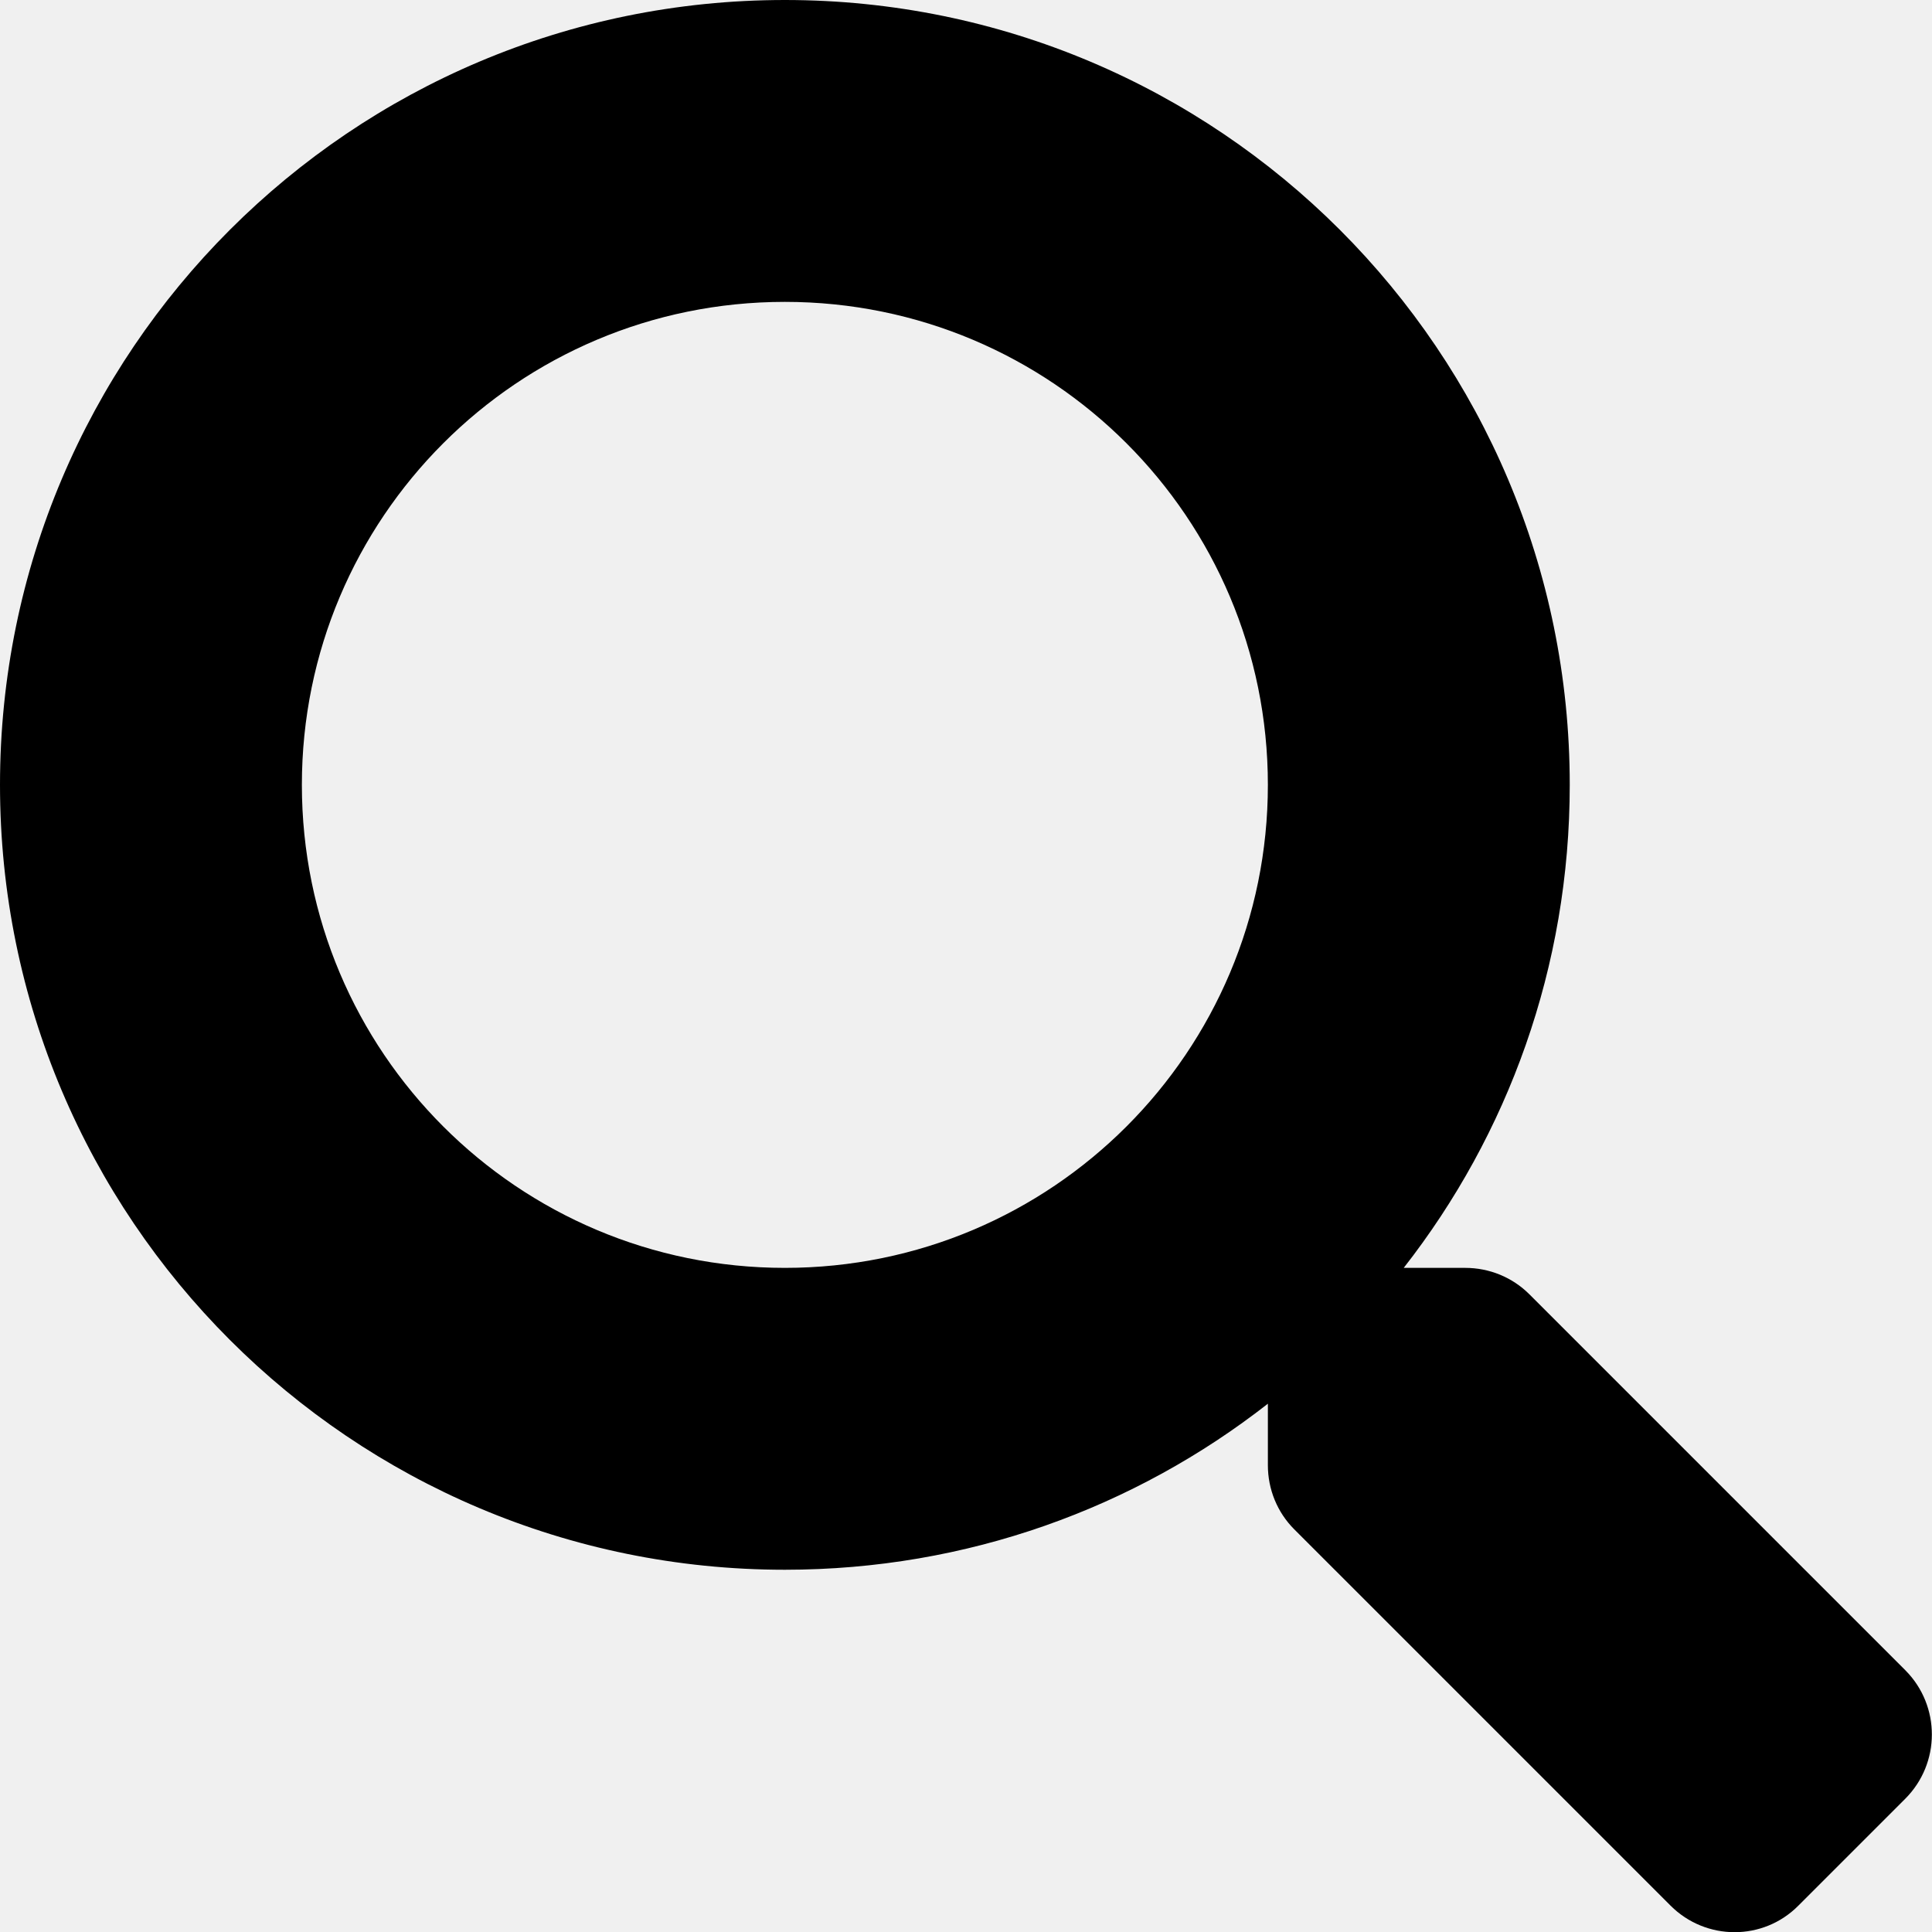
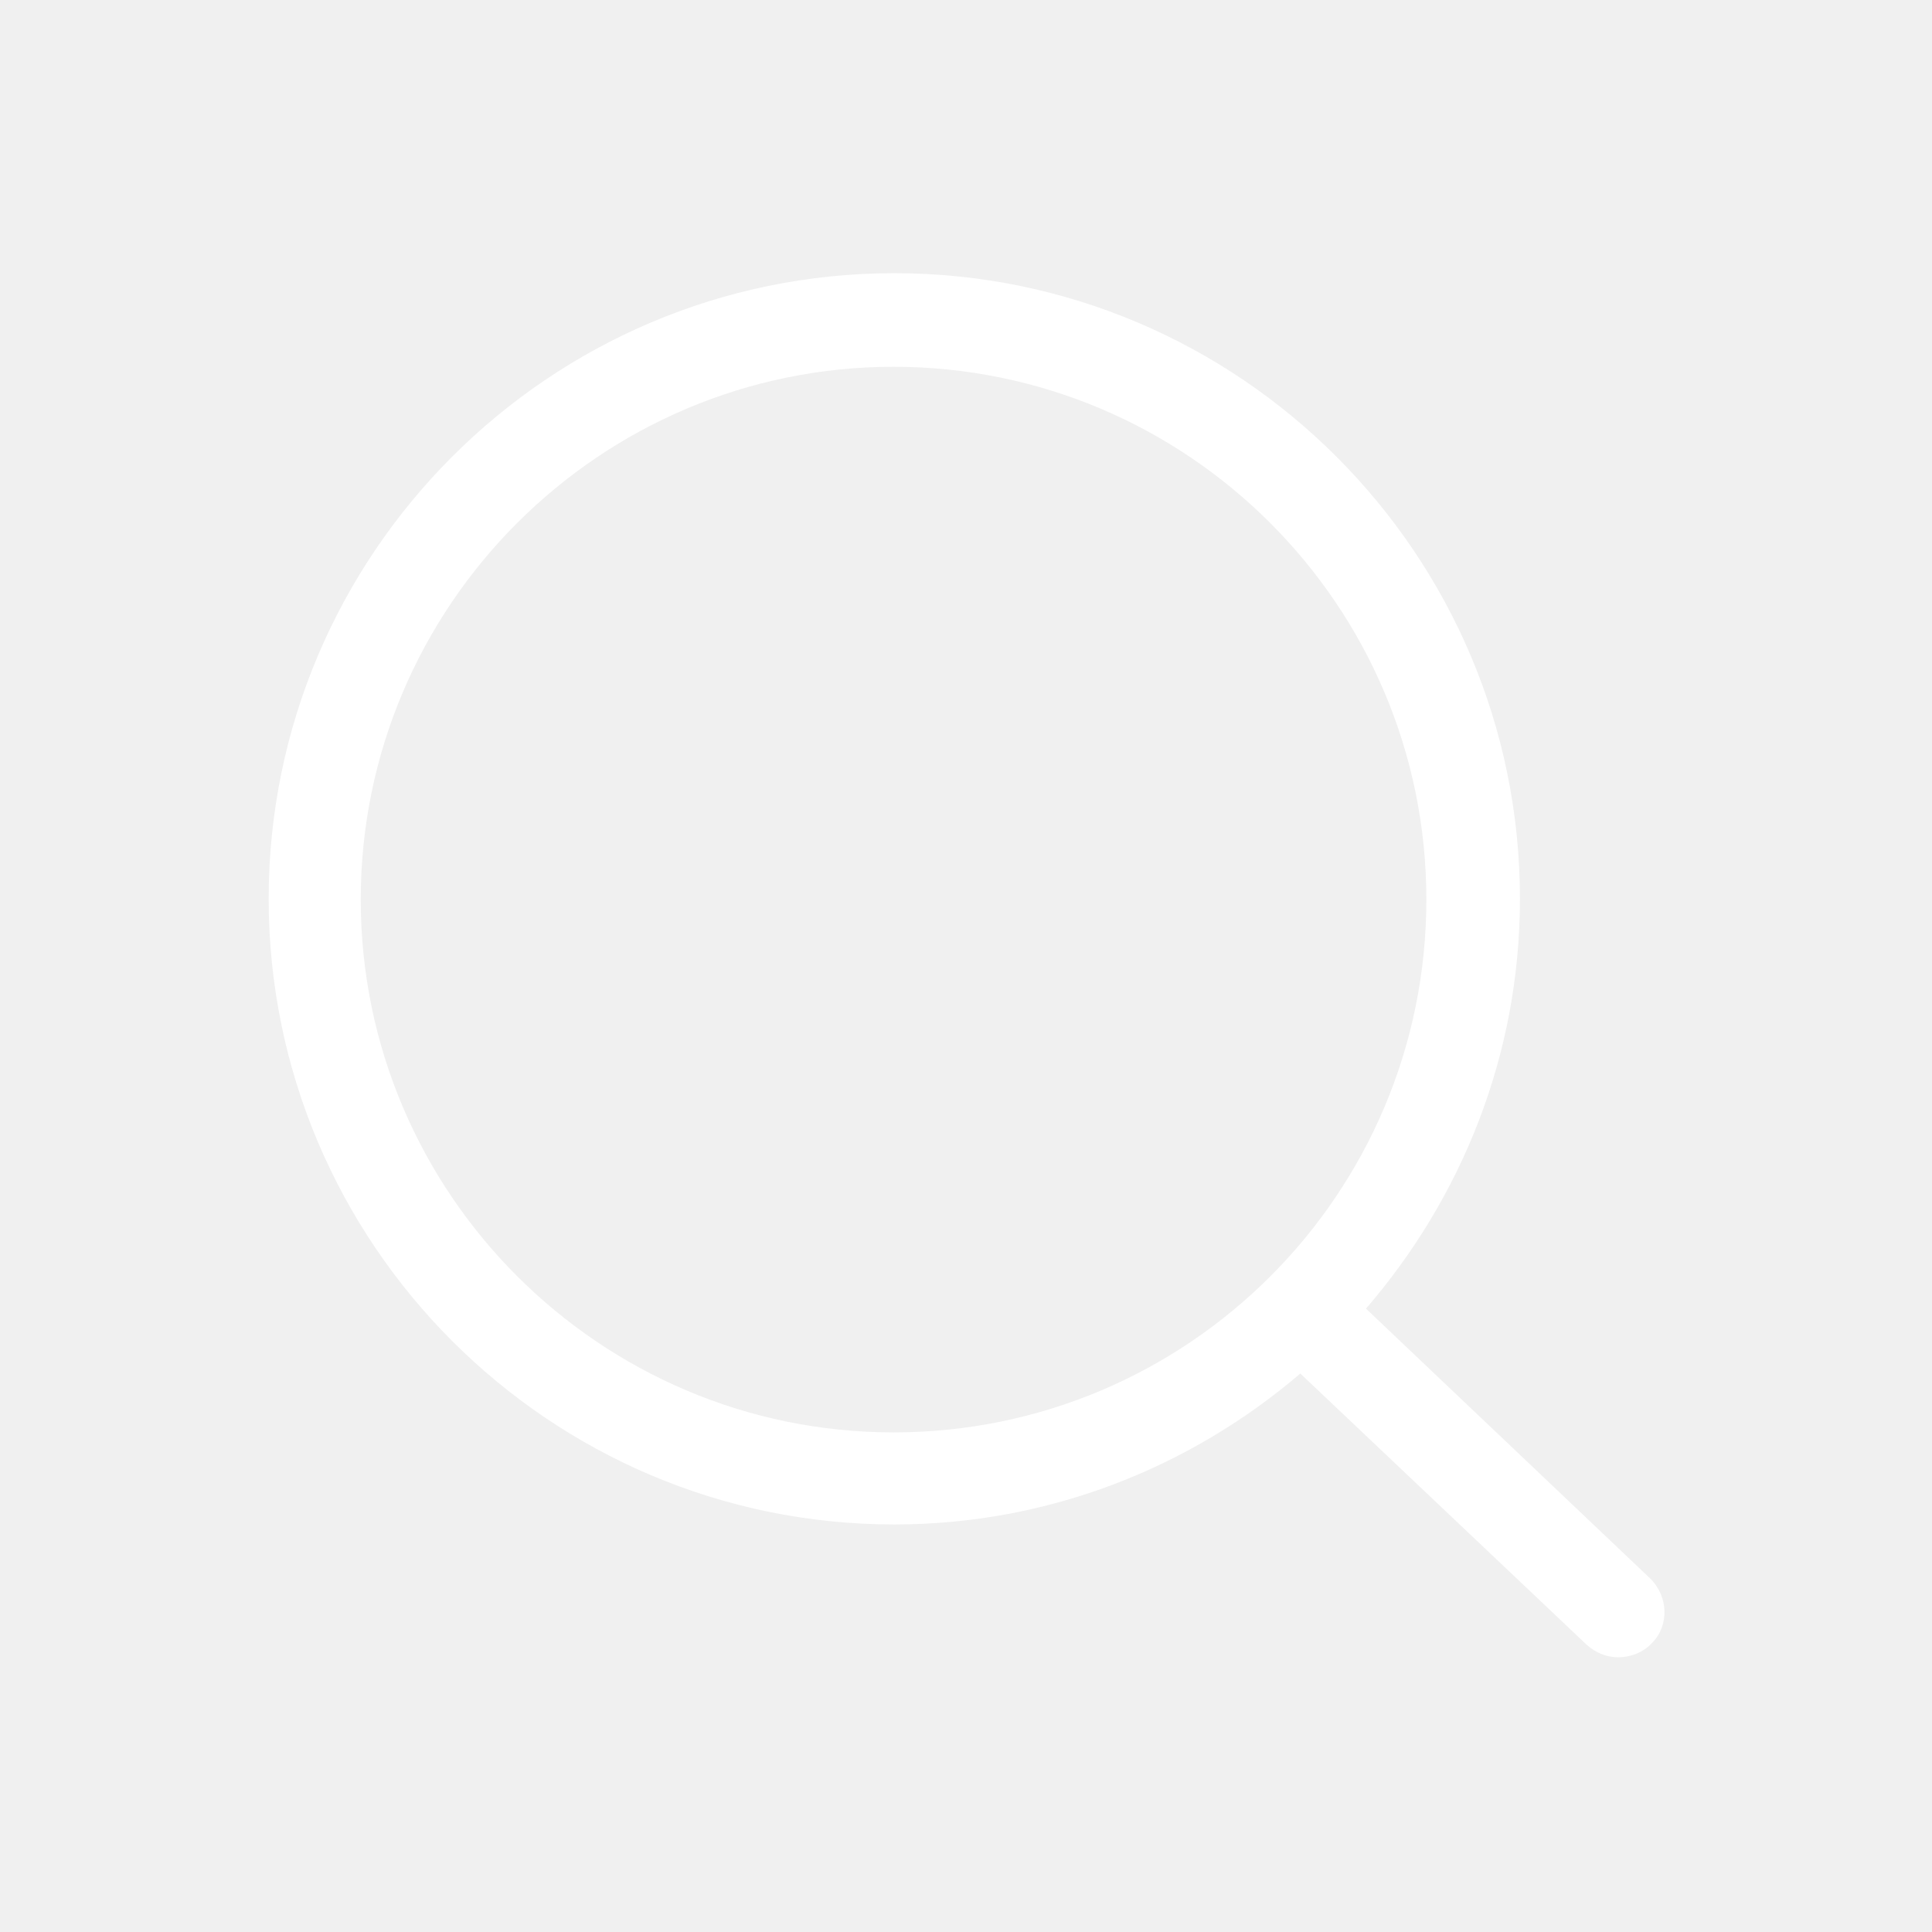
- <svg xmlns="http://www.w3.org/2000/svg" aria-hidden="true" focusable="false" data-prefix="fas" data-icon="search" class="svg-inline--fa fa-search fa-w-16" role="img" viewBox="0 0 512 512">
-   <path fill="currentColor" d="M505 442.7L405.3 343c-4.5-4.5-10.6-7-17-7H372c27.6-35.3 44-79.7 44-128C416 93.1 322.9 0 208 0S0 93.1 0 208s93.1 208 208 208c48.3 0 92.7-16.4 128-44v16.3c0 6.4 2.5 12.5 7 17l99.7 99.7c9.4 9.4 24.6 9.4 33.9 0l28.3-28.3c9.4-9.4 9.4-24.6.1-34zM208 336c-70.7 0-128-57.2-128-128 0-70.7 57.2-128 128-128 70.7 0 128 57.2 128 128 0 70.7-57.2 128-128 128z" />
+ <svg xmlns="http://www.w3.org/2000/svg" class="icon" width="200px" height="200.00px" viewBox="0 0 1024 1024" version="1.1">
+   <path fill="#ffffff" d="M874.4 836.4L724 693.6c50.4-58.4 81.6-134 81.6-217.2 0-182.8-148.8-331.6-331.6-331.6s-331.6 148.8-331.6 331.6S291.2 808 474 808c82 0 157.2-30.4 215.2-80l151.6 143.6c4.8 4.4 10.8 6.8 16.8 6.8 6.4 0 13.2-2.4 18-7.6 9.2-9.2 8.8-24.8-1.2-34.4z m-400.8-77.2c-155.6 0-282.4-126.8-282.4-282.4s126.8-282.4 282.4-282.4S756 320.8 756 476.8s-126.4 282.4-282.4 282.4z" />
</svg>
